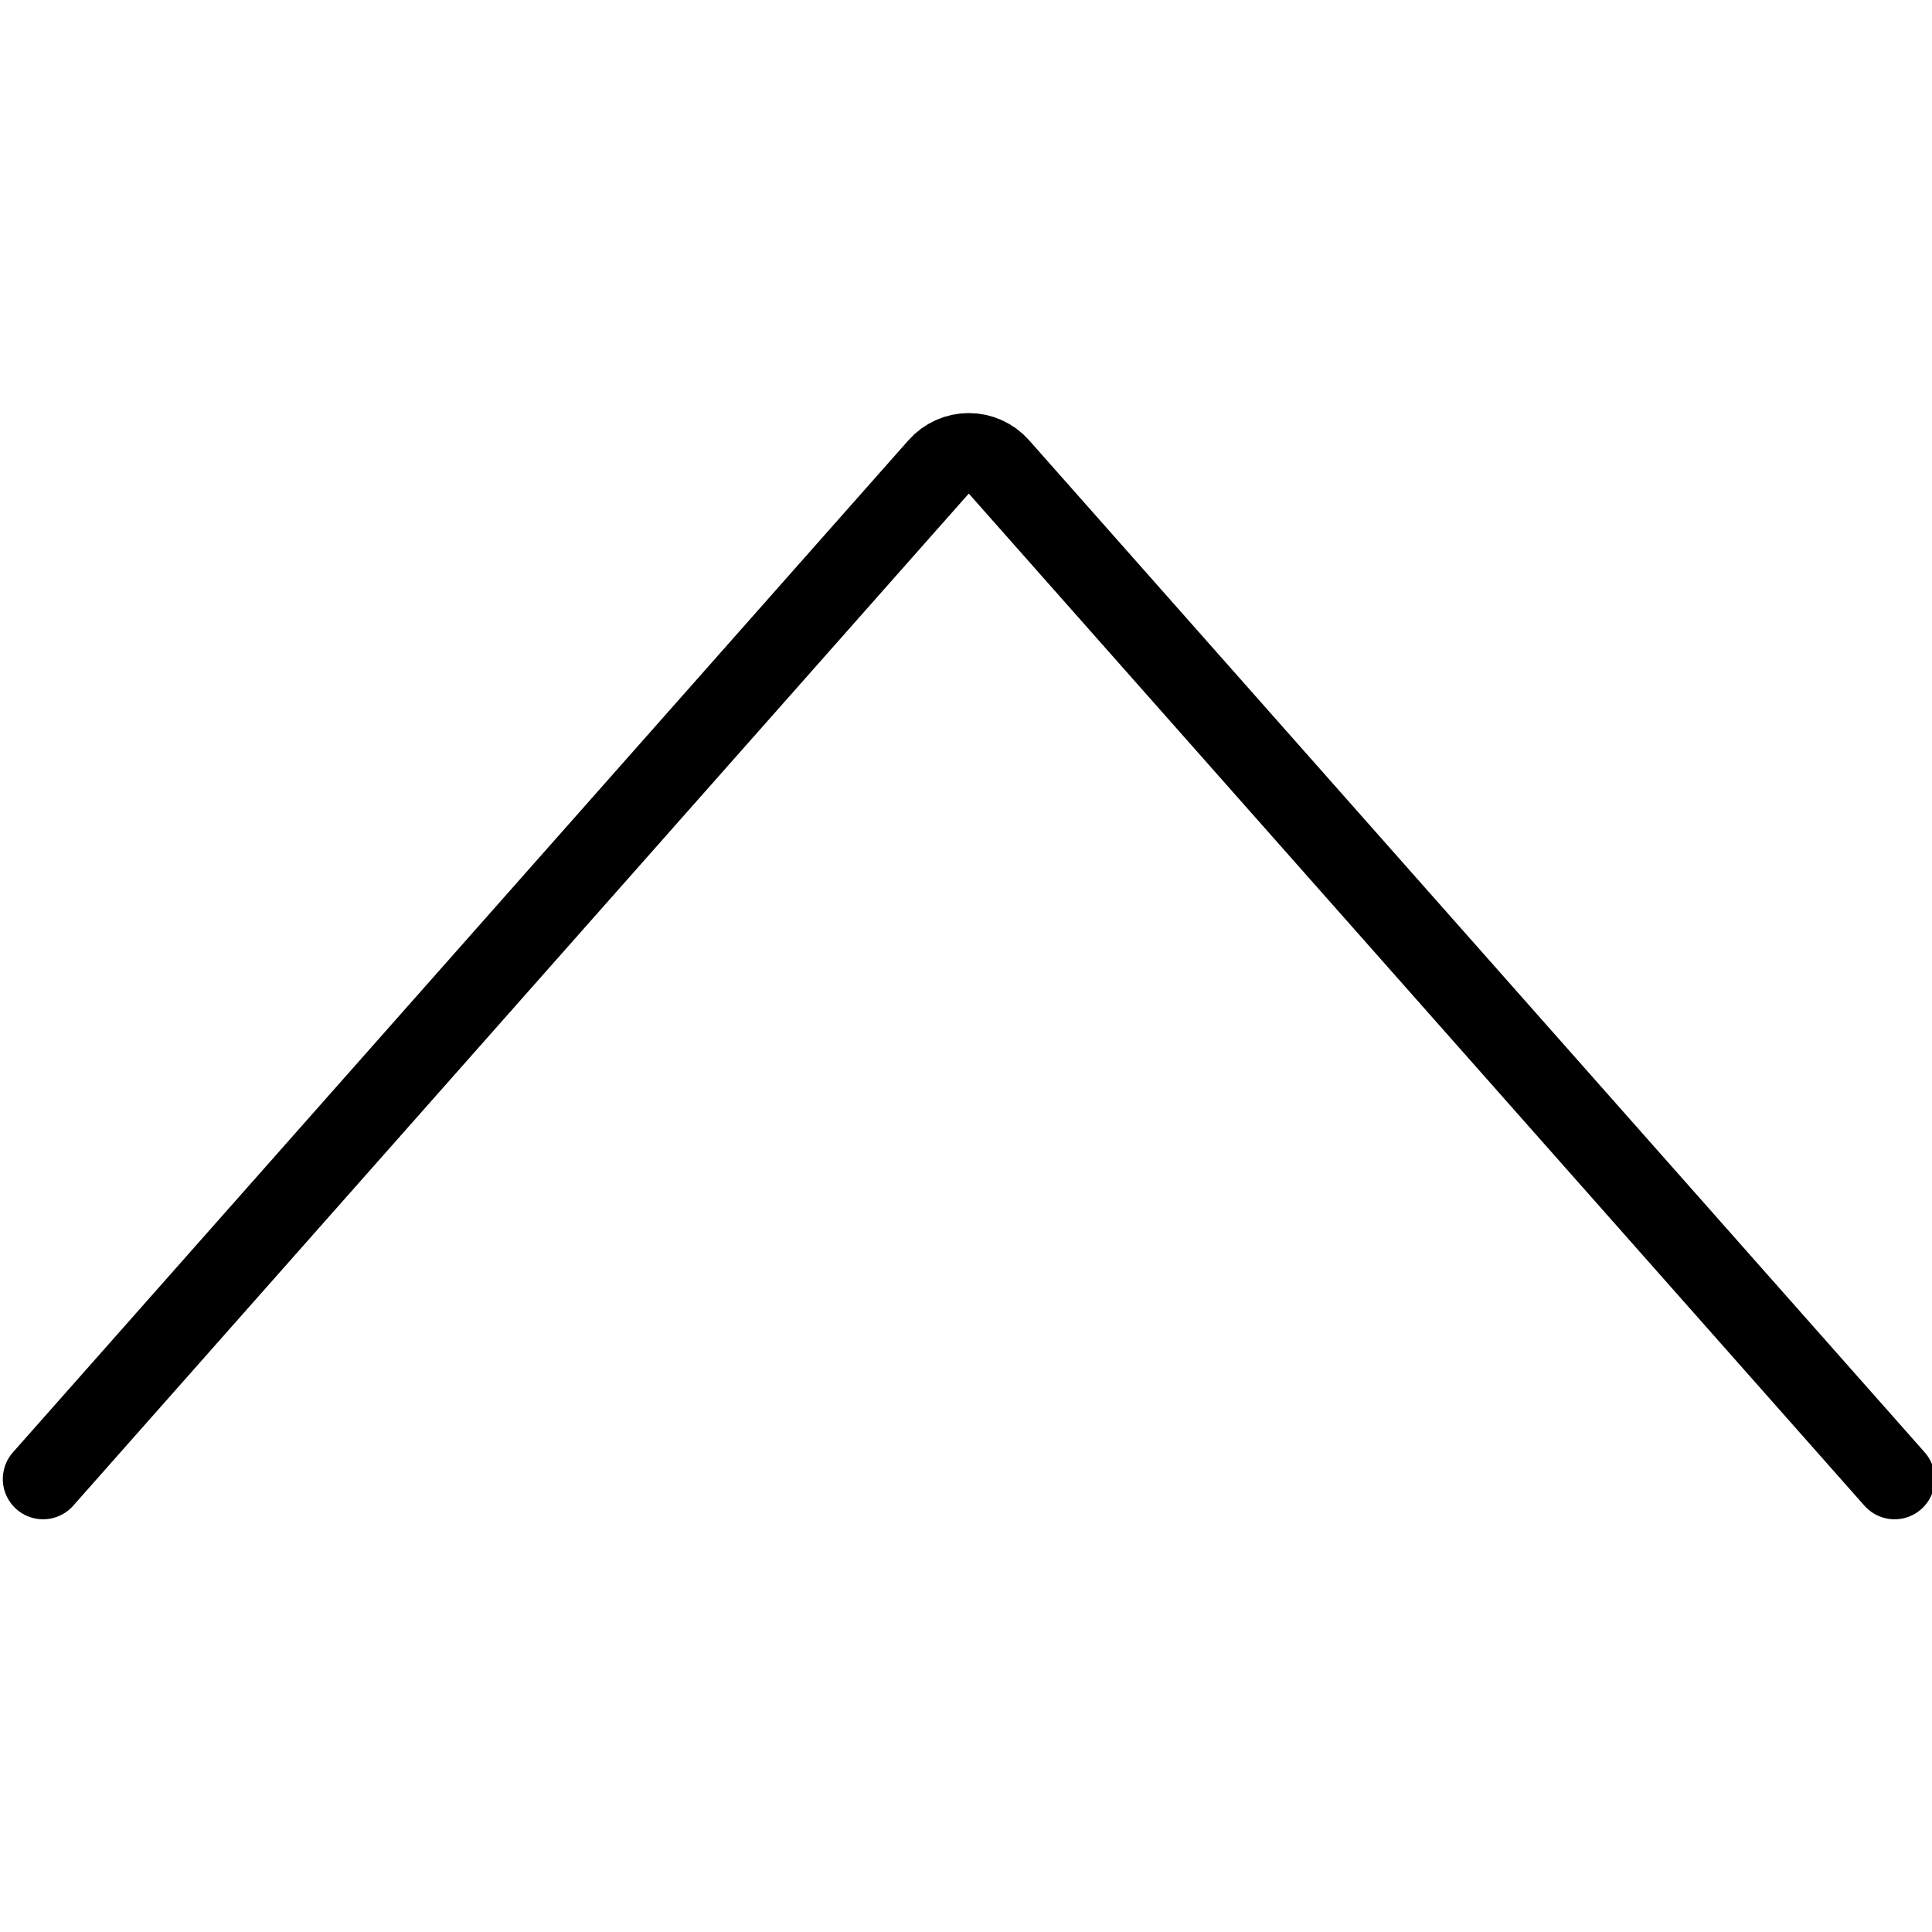
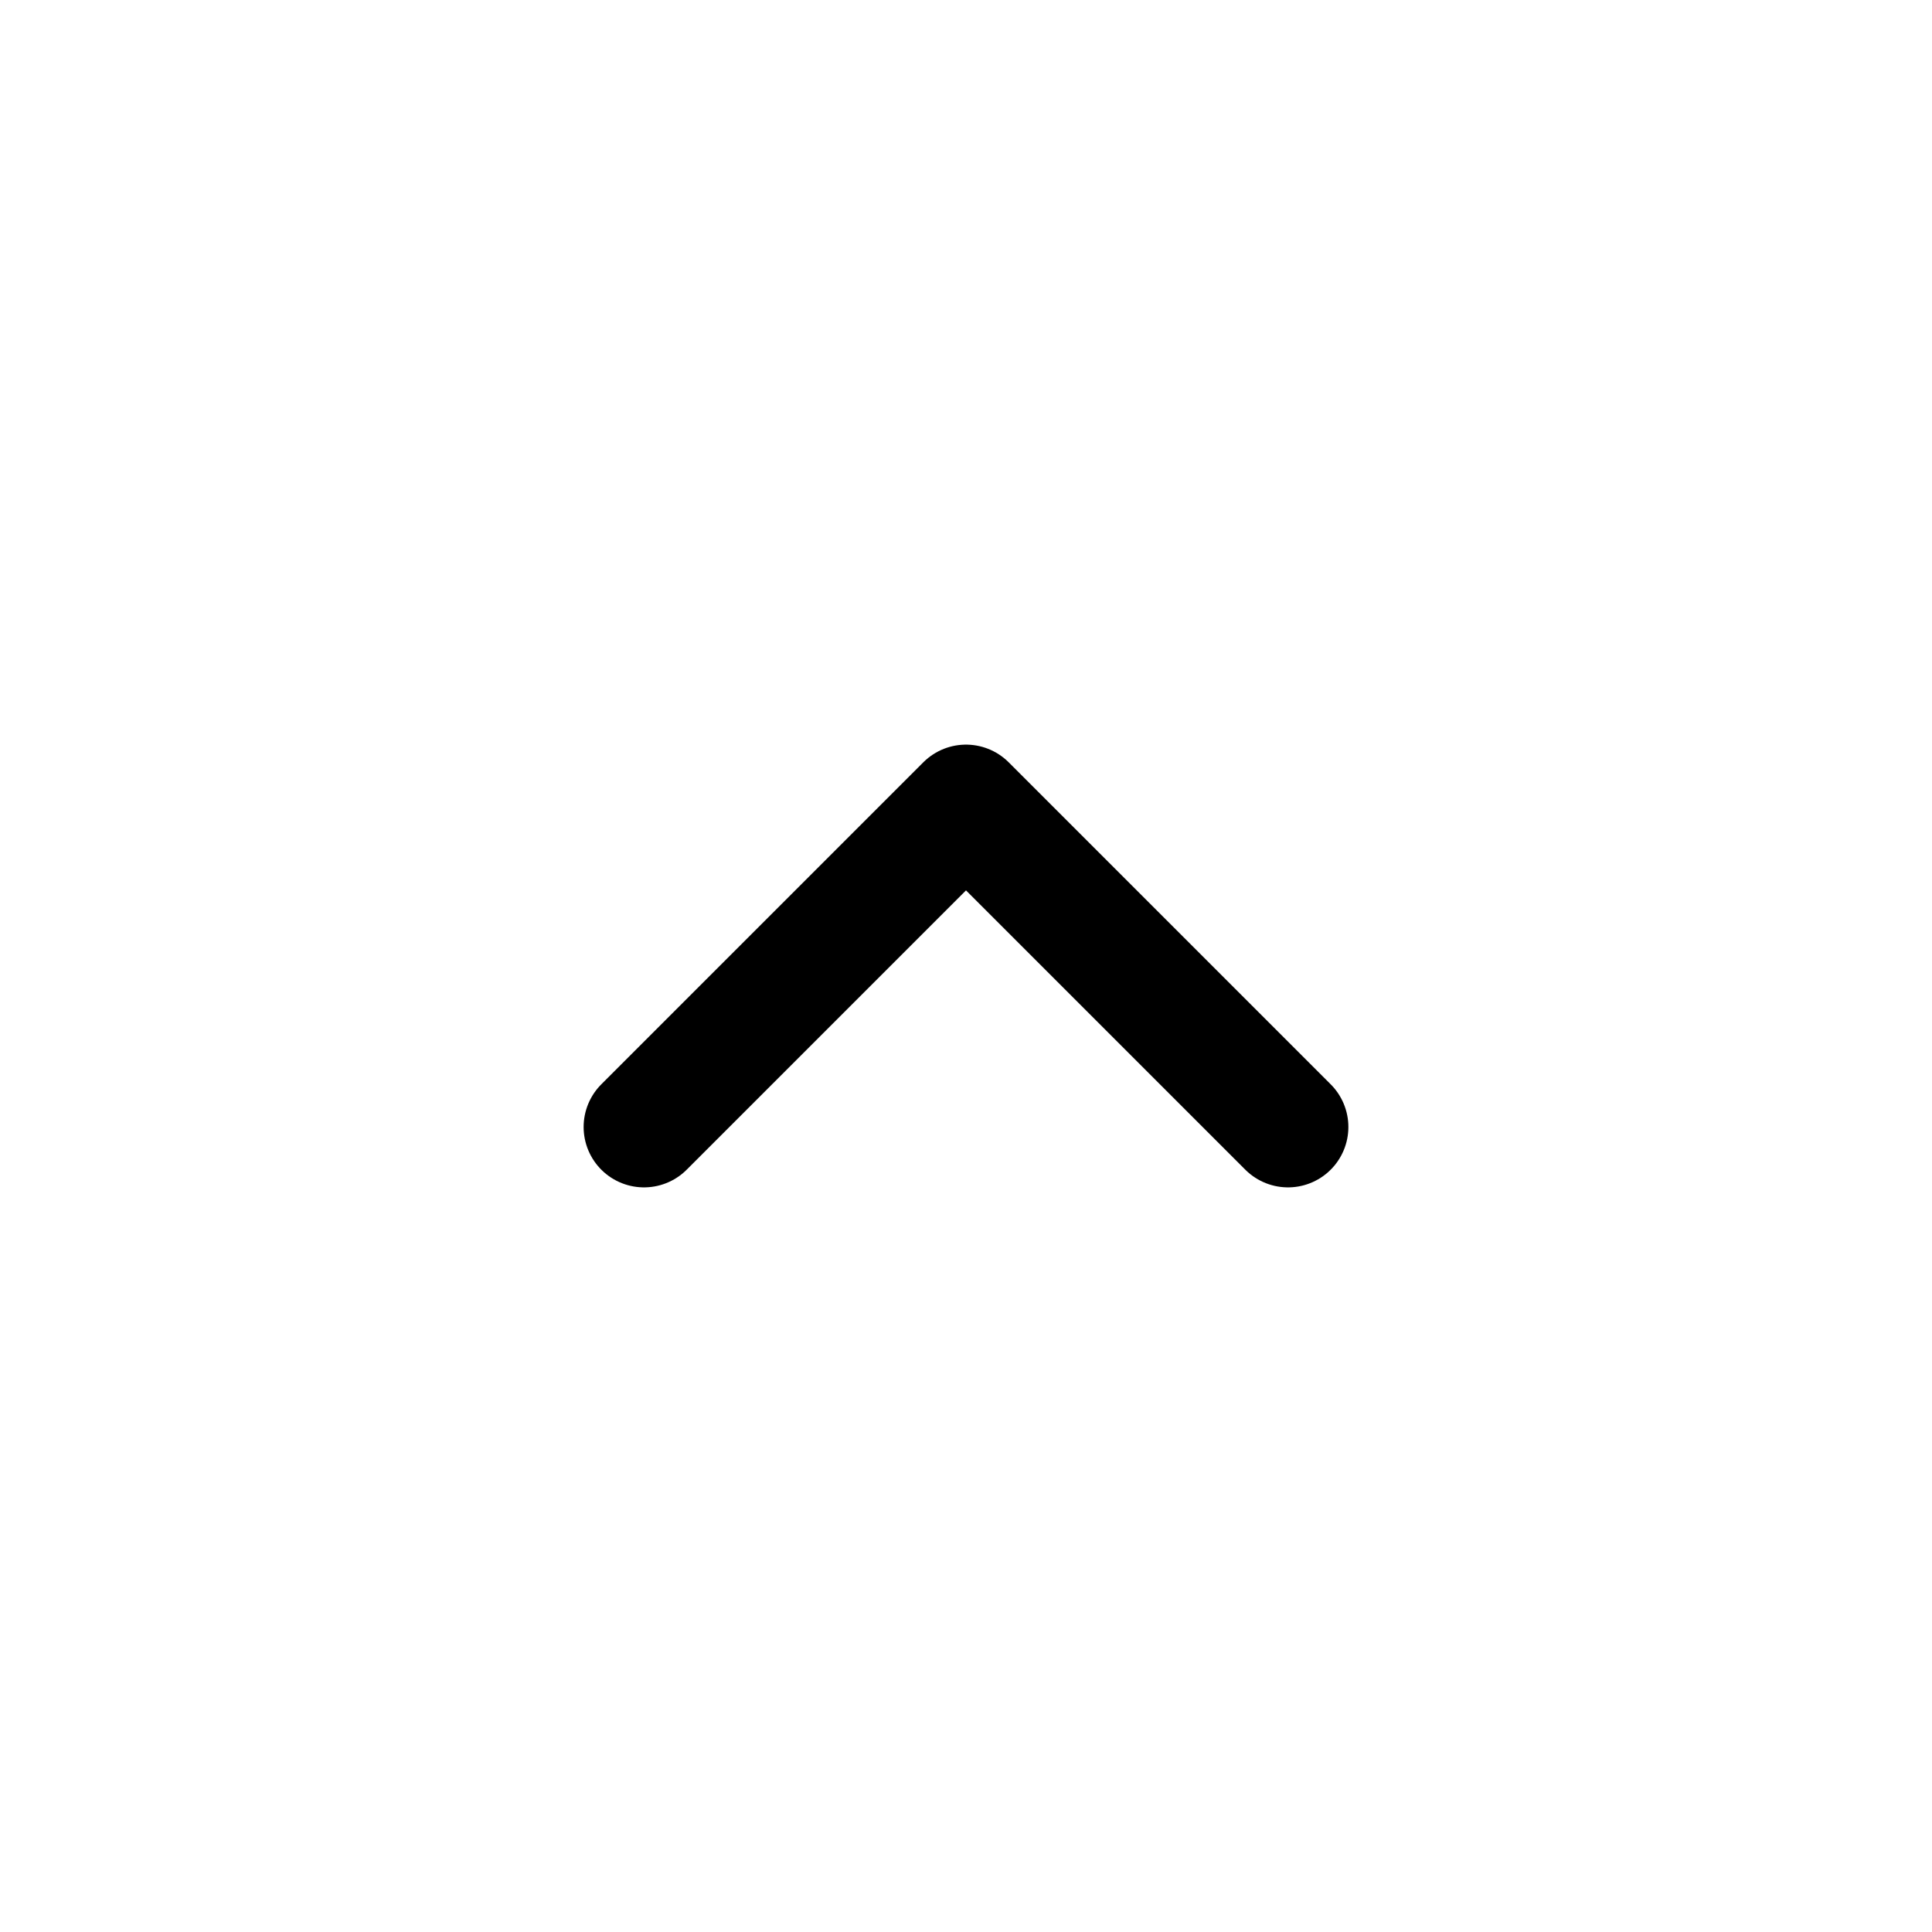
- <svg xmlns="http://www.w3.org/2000/svg" viewBox="0 0 24 24" id="Arrow-Up-1--Streamline-Ultimate.svg">
-   <path d="M23.535 18.373 12.409 5.8a0.5 0.5 0 0 0 -0.749 0L0.535 18.373" fill="none" stroke="currentColor" stroke-linecap="round" stroke-linejoin="round" stroke-width="1" />
+ <svg xmlns="http://www.w3.org/2000/svg" viewBox="0 0 24 24" fill="none">
+   <path d="M16 14L12 10L8 14" stroke="currentColor" stroke-width="1.5" stroke-linecap="round" stroke-linejoin="round" />
</svg>
